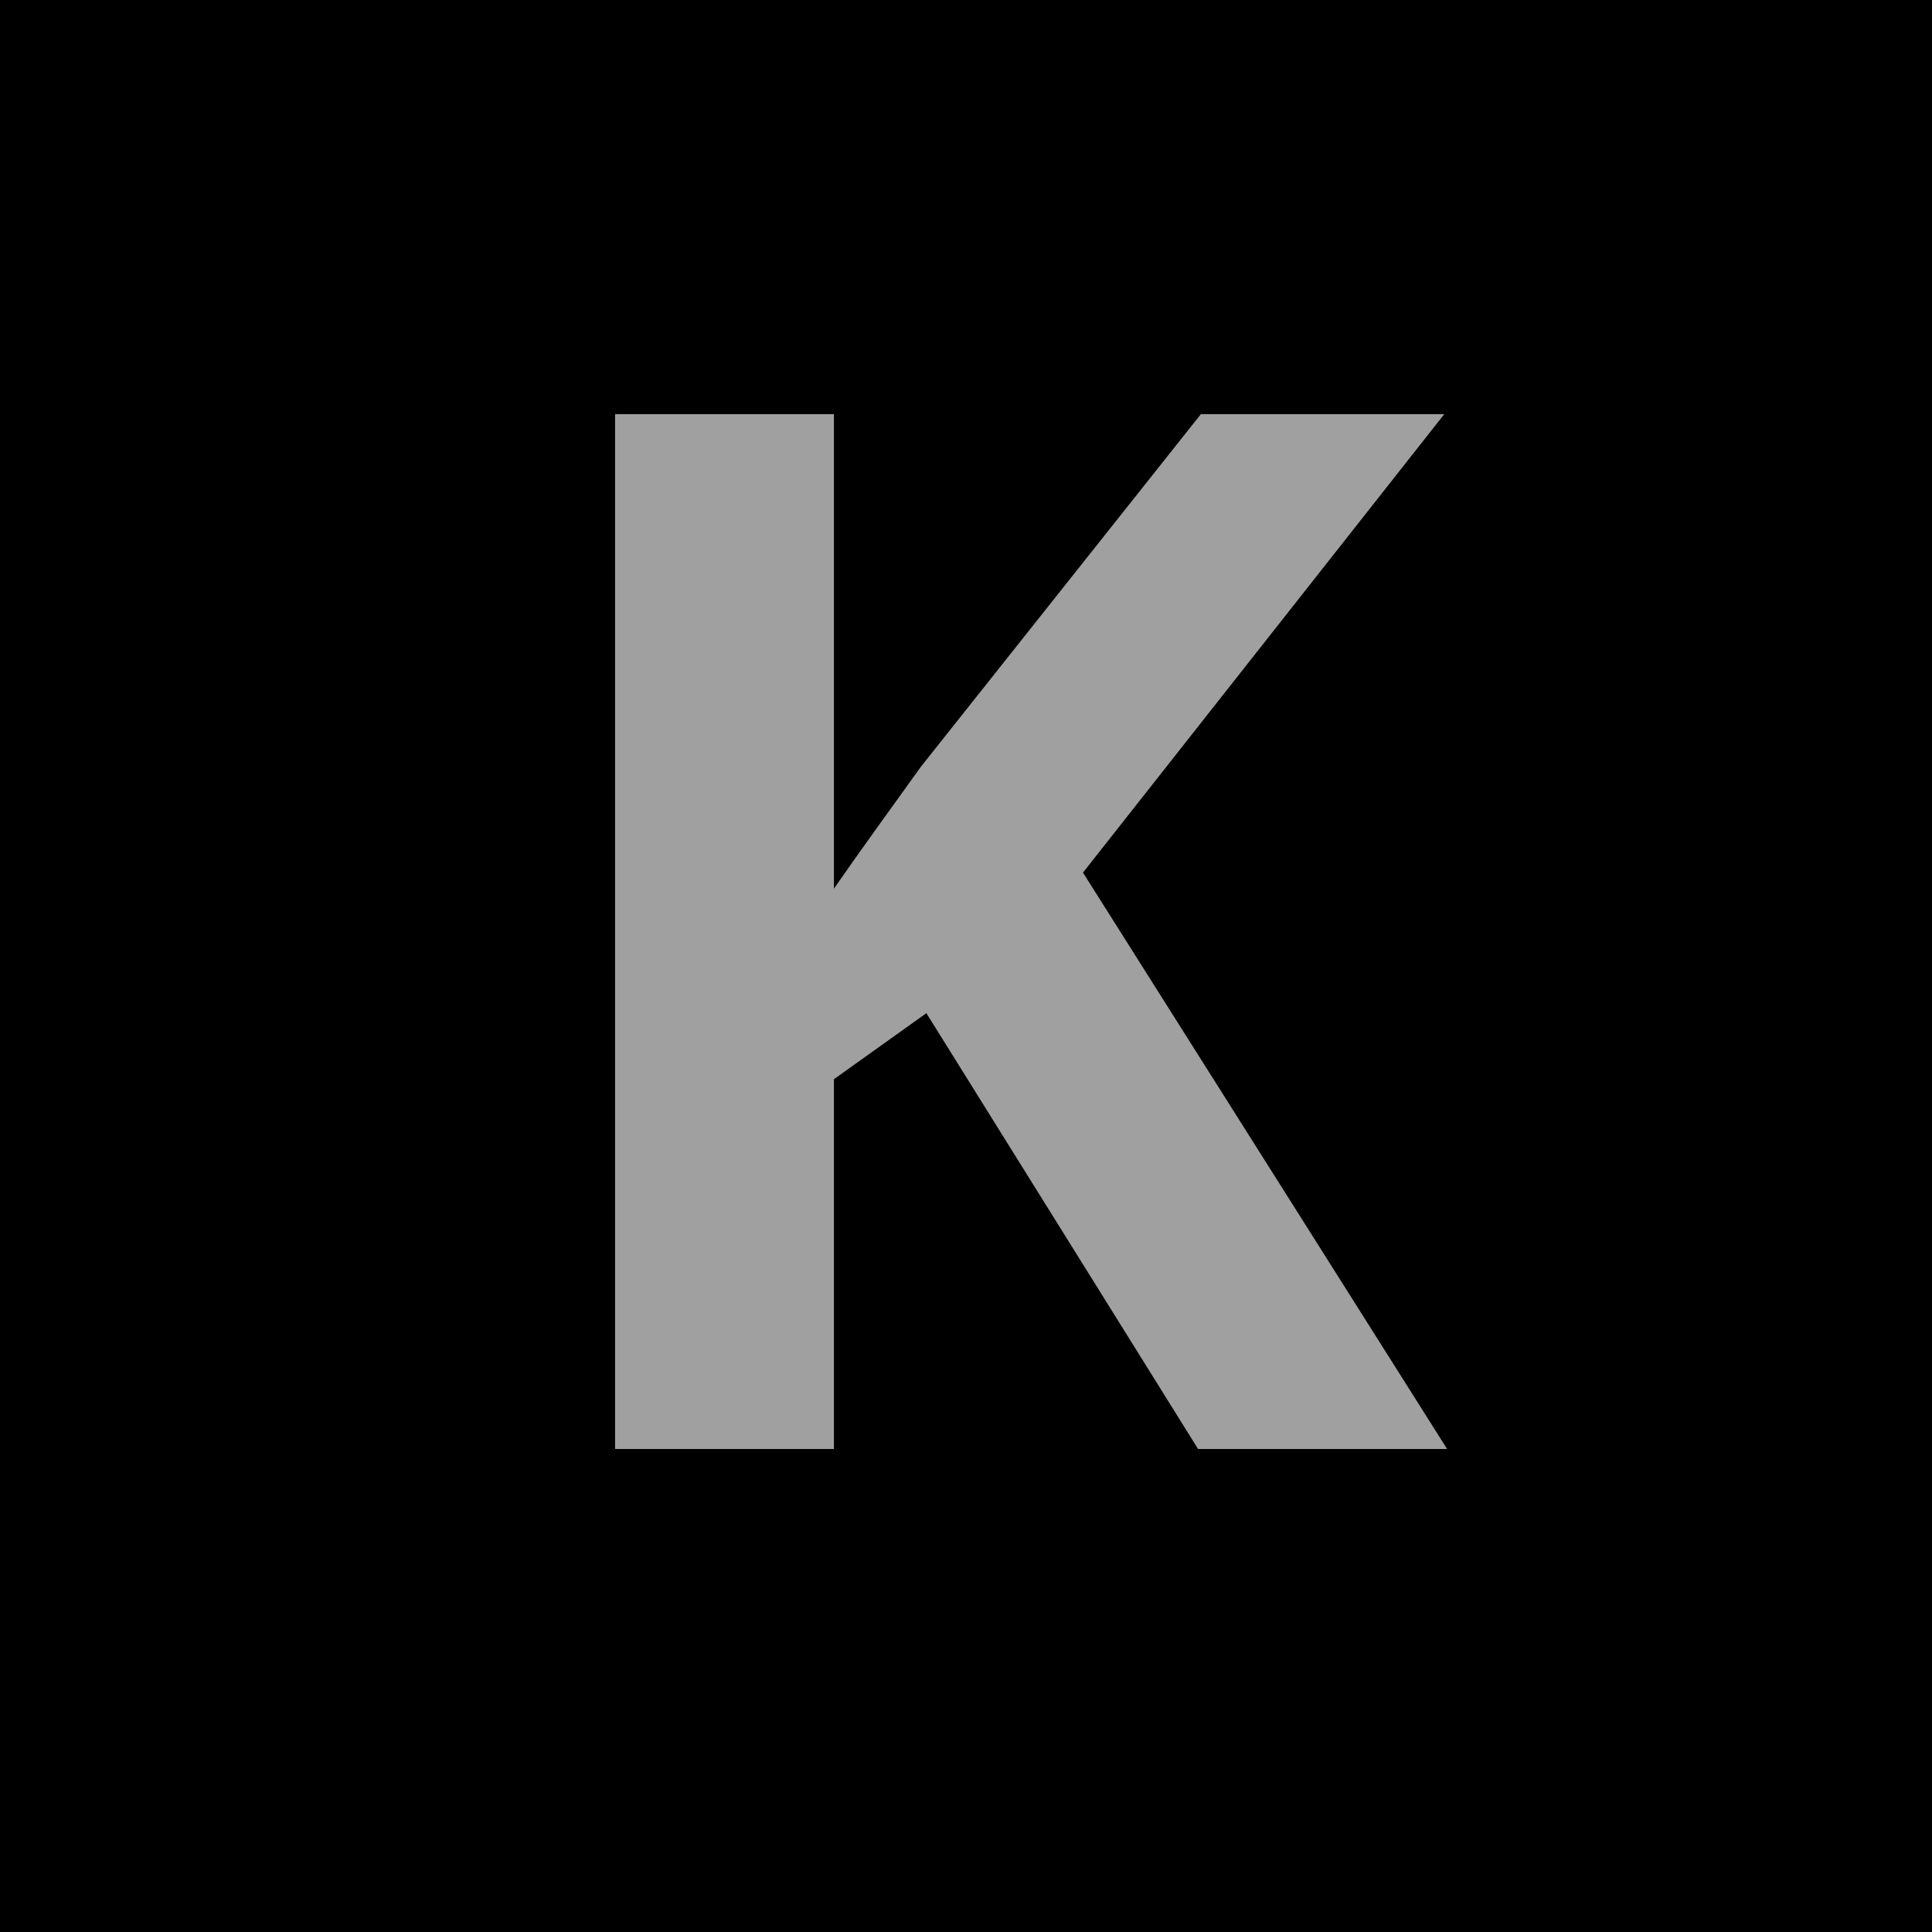
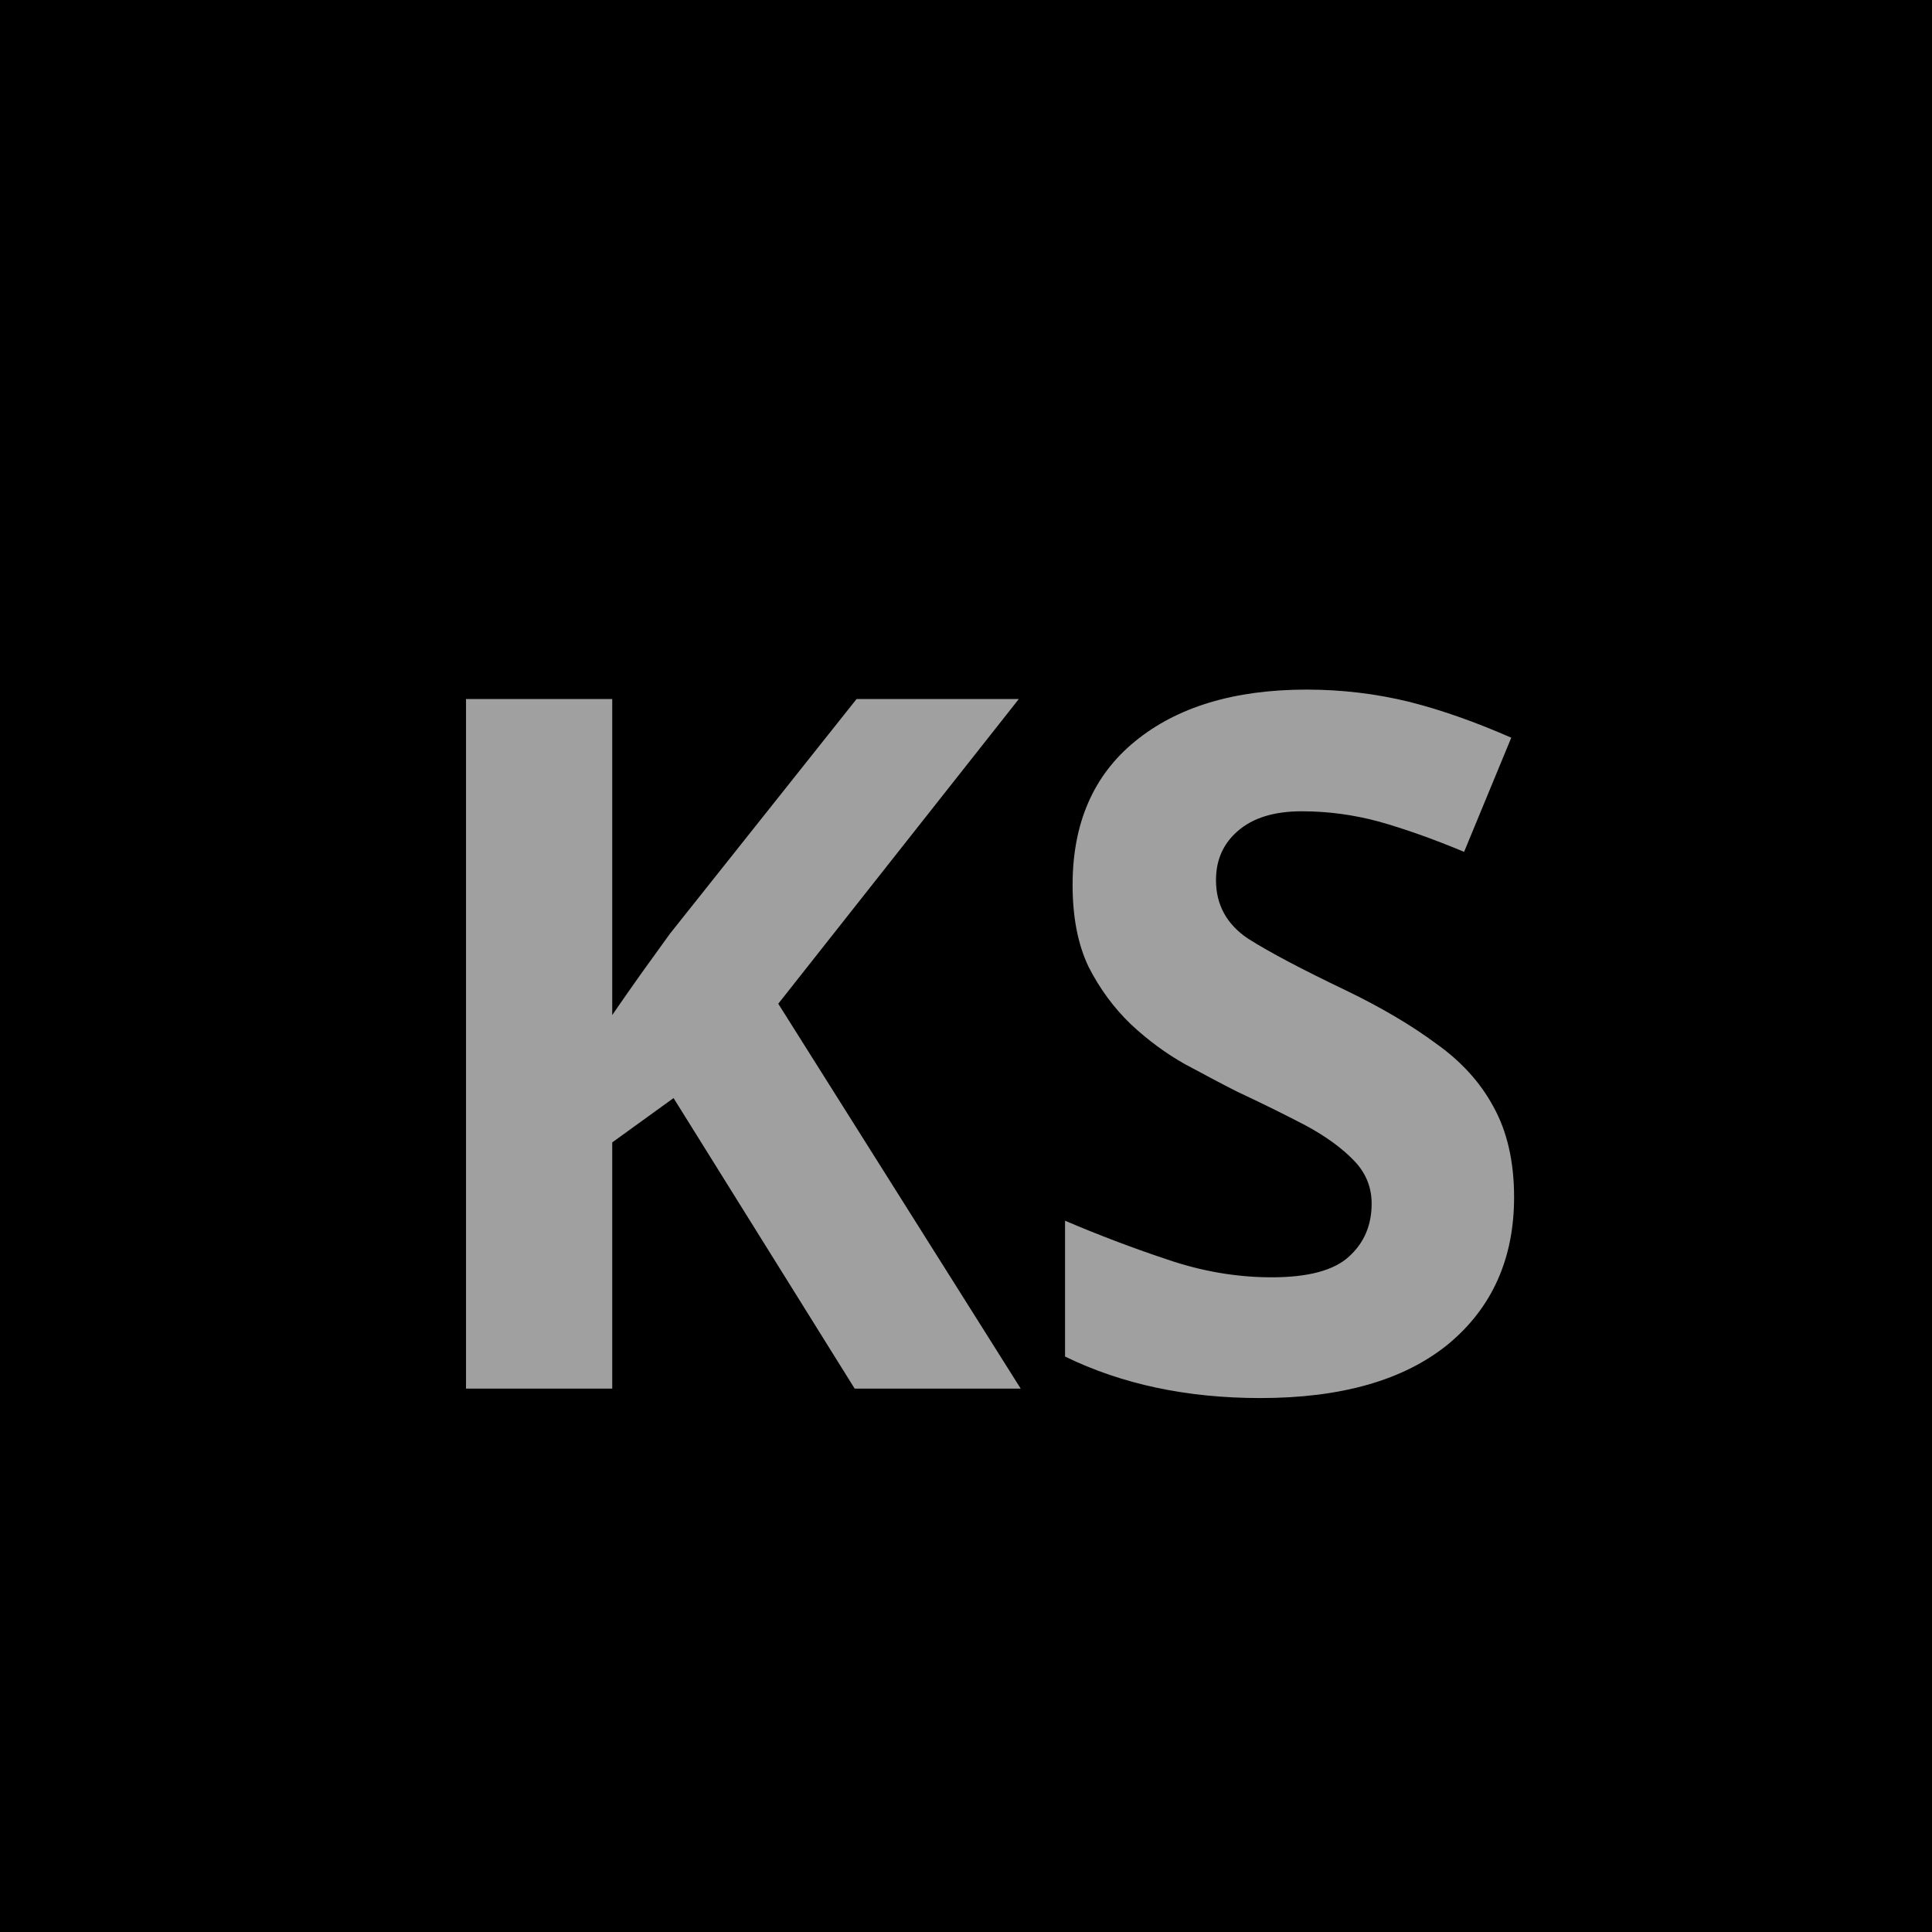
<svg xmlns="http://www.w3.org/2000/svg" viewBox="0 0 32 32">
  <rect width="32" height="32" fill="#000000" />
-   <text x="16" y="24" text-anchor="middle" font-family="Arial Black, sans-serif" font-weight="900" font-size="24" fill="#A0A0A0">K</text>
+   <text x="16" y="23" text-anchor="middle" font-family="Arial Black, sans-serif" font-weight="900" font-size="16" fill="#A0A0A0">KS</text>
</svg>
